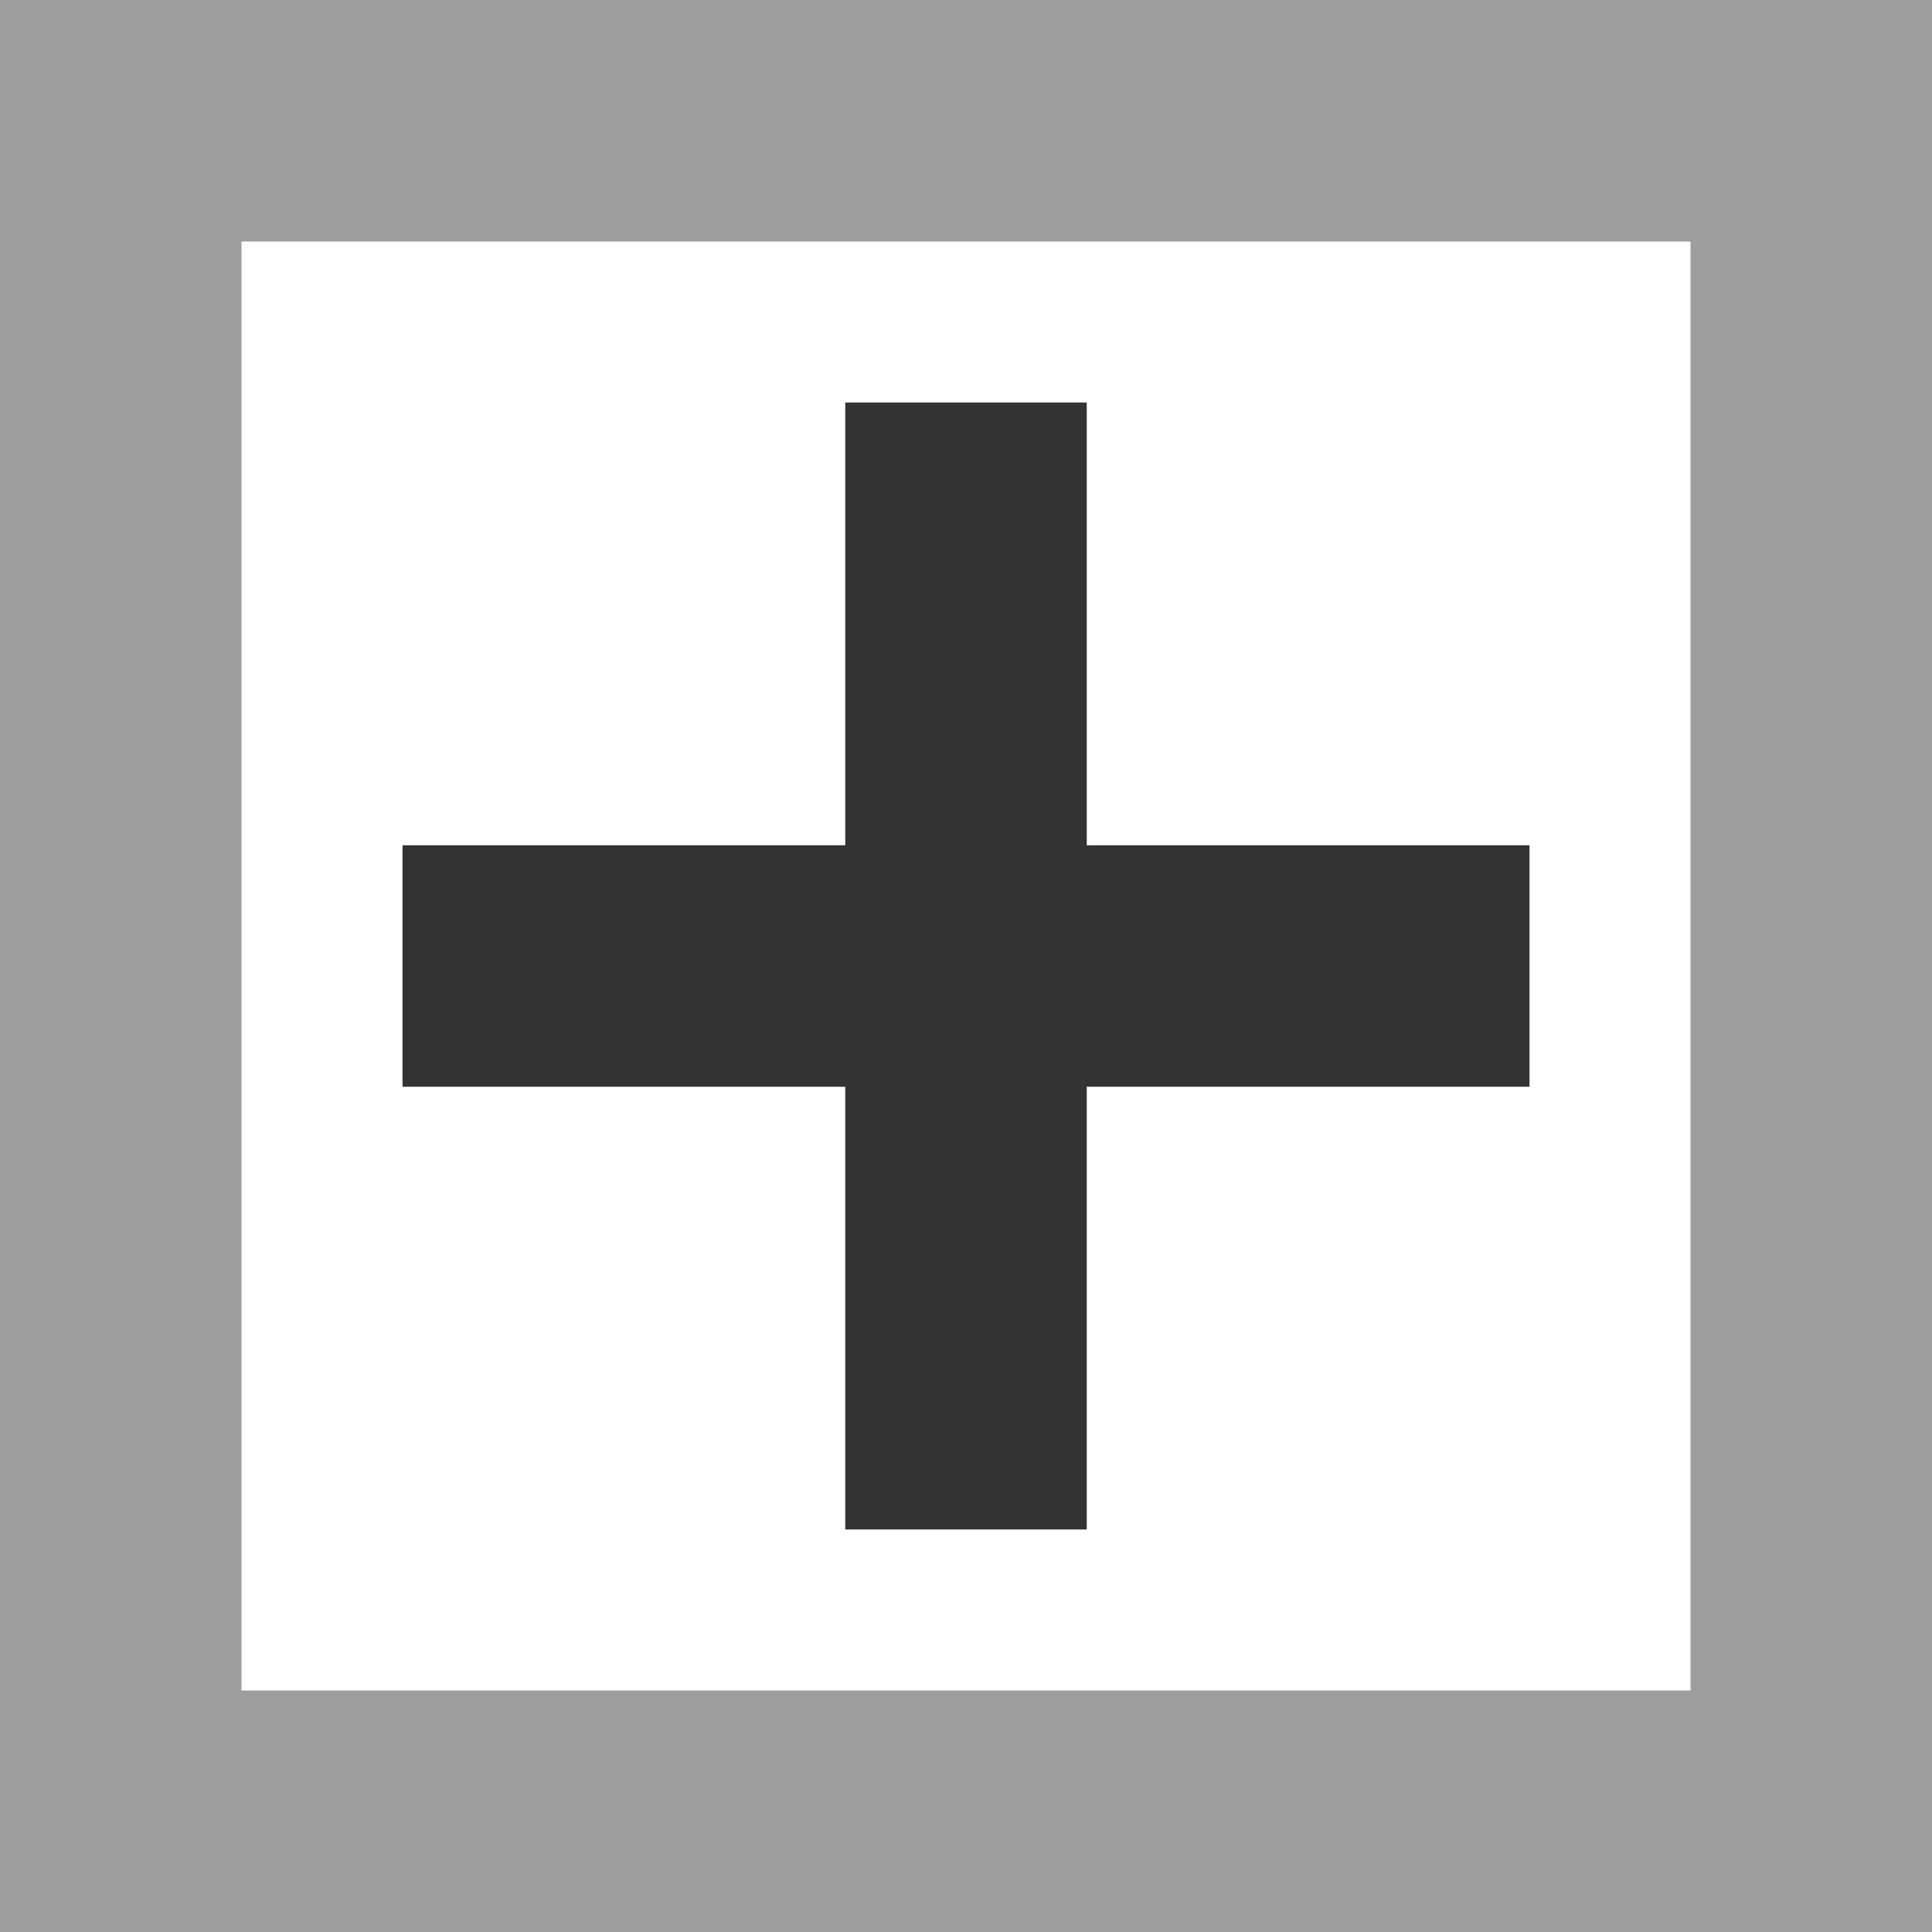
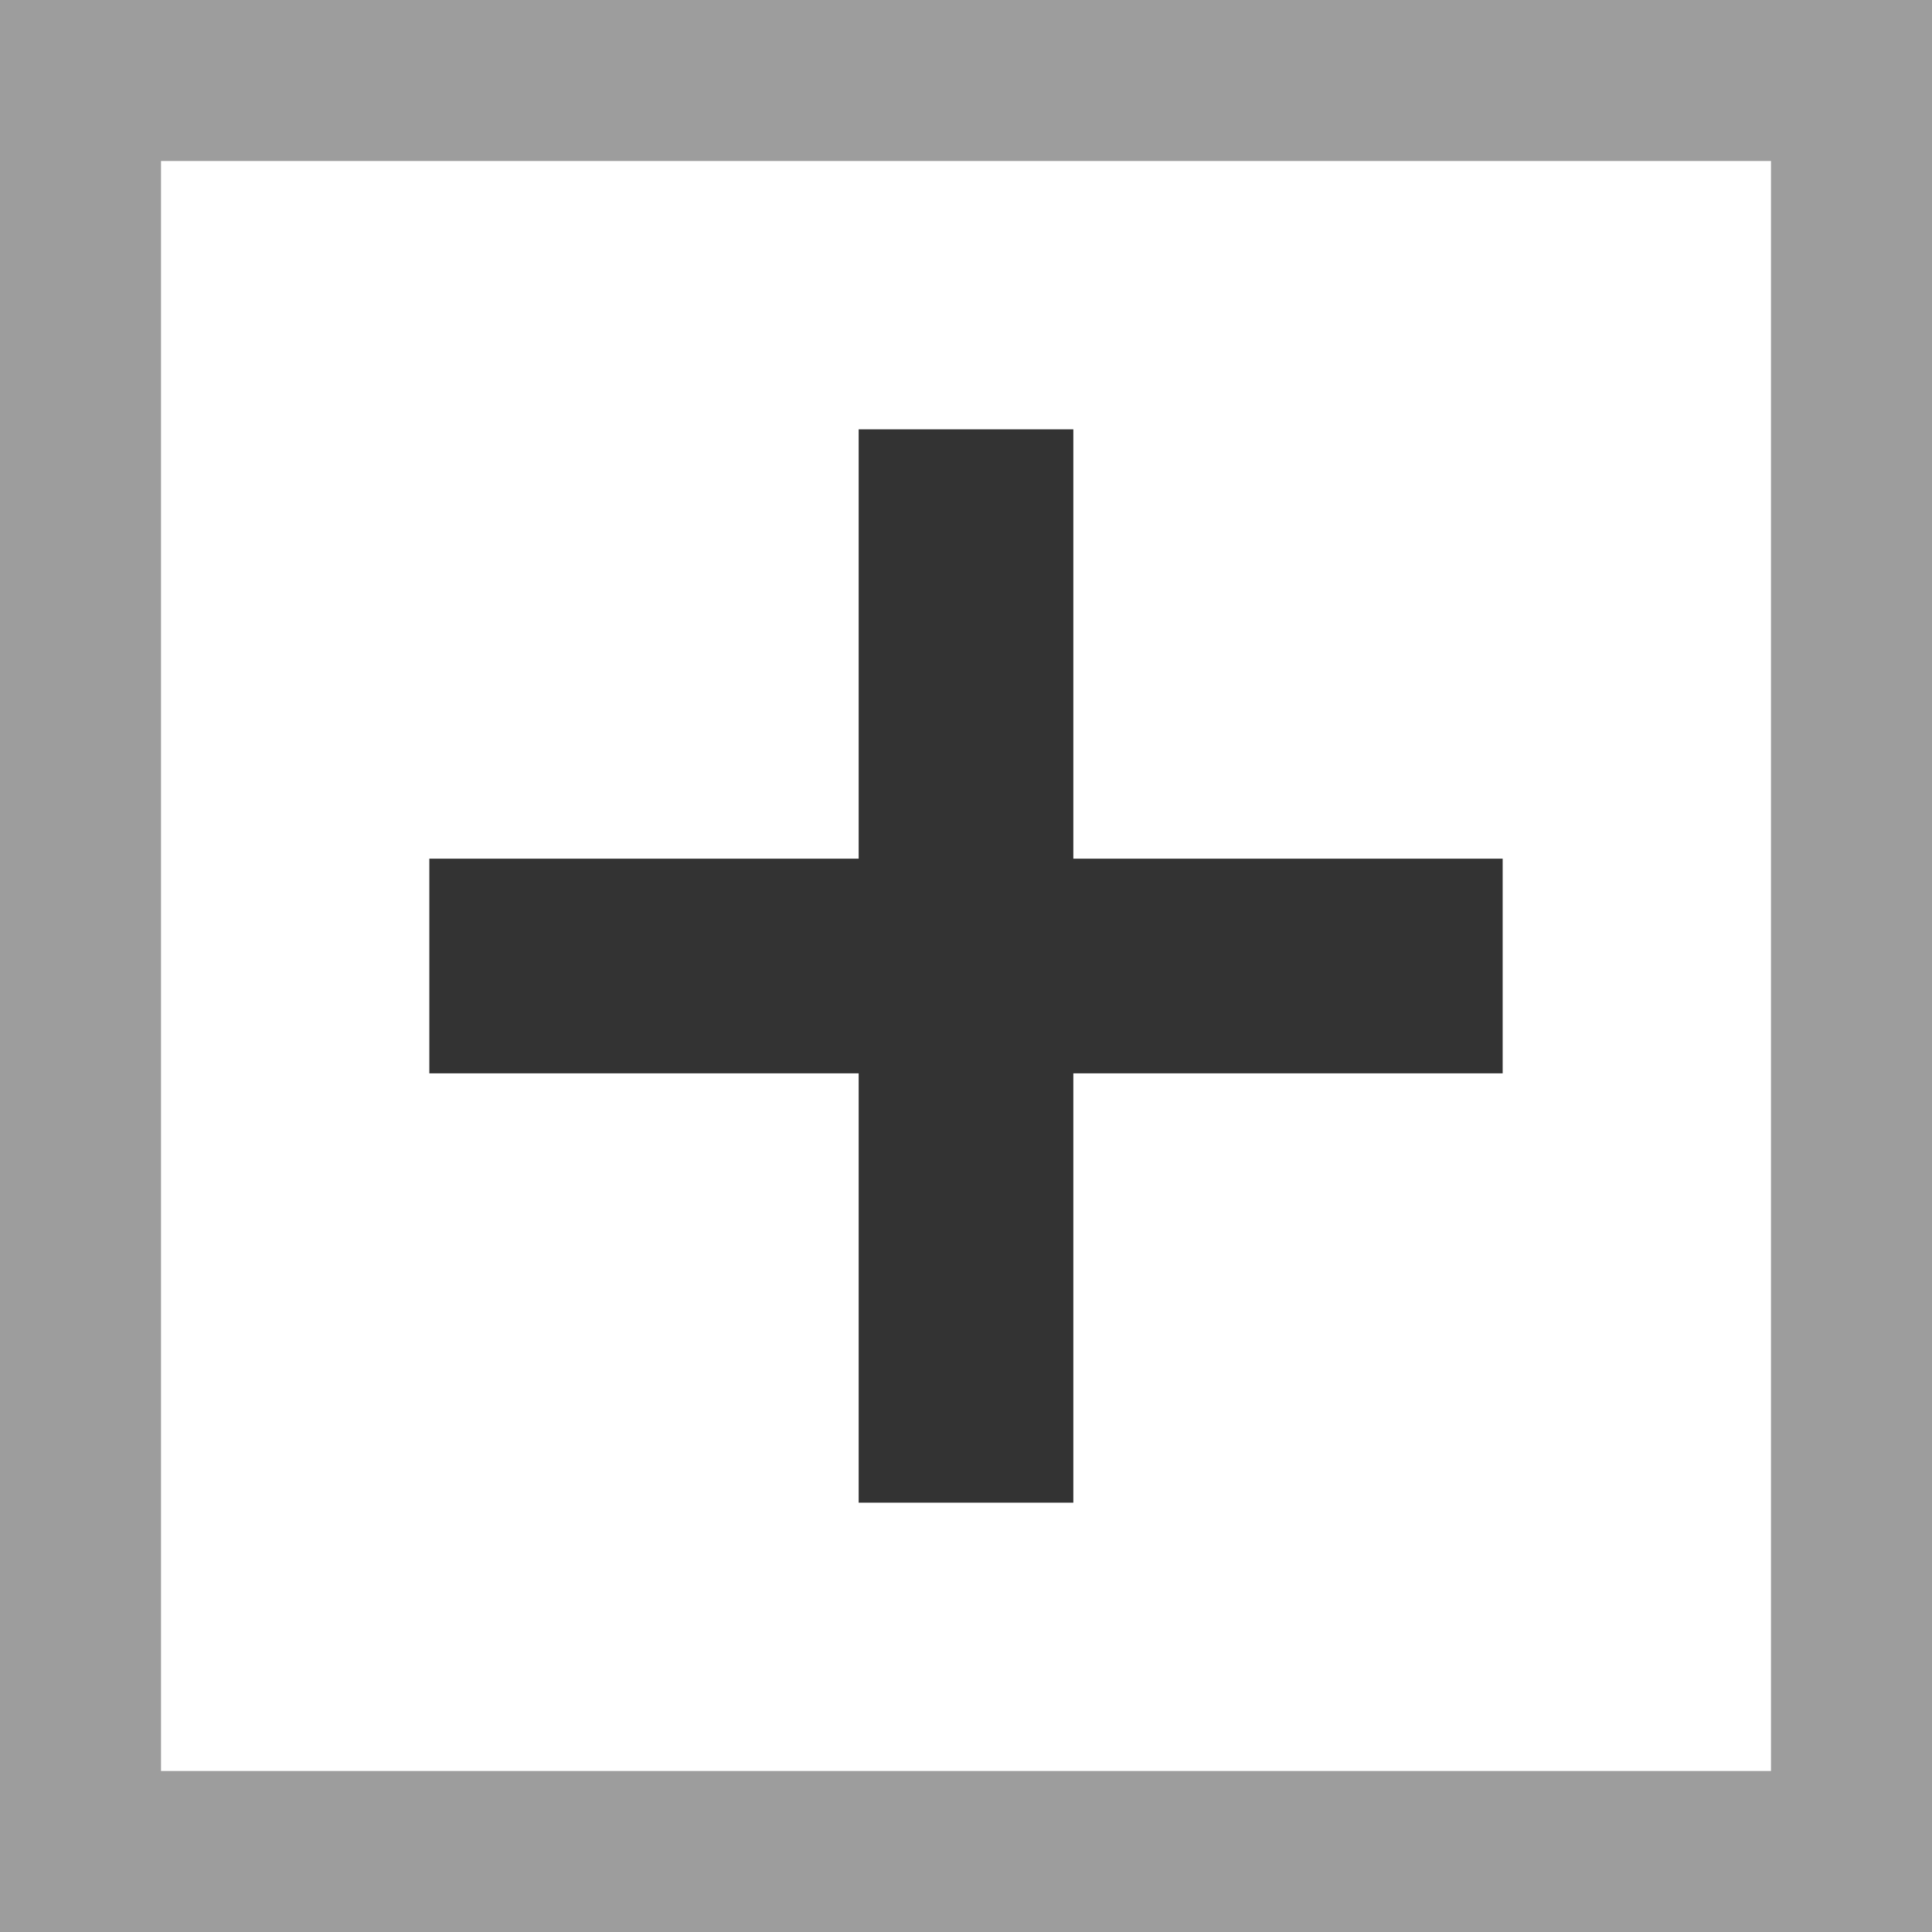
- <svg xmlns="http://www.w3.org/2000/svg" width="16" height="16" viewBox="0 0 24 24" fill="none">
-   <rect x="1.5" y="1.5" width="21" height="21" stroke="#9D9D9D" stroke-width="3" />
-   <path d="M10.5 10.5V5H13.5V10.5H19V13.5H13.5V19H10.5V13.5H5V10.5H10.5Z" fill="#333333" />
+ <svg xmlns="http://www.w3.org/2000/svg" width="9" height="9" fill="none">
+   <rect x="0" y="0" width="9" height="9" stroke="#9D9D9D" stroke-width="1.5" />
+   <path d="M2 4 H4 V2 H5 V4 H7 V5 H5 V7 H4 V5 H2 Z" fill="#333333" />
</svg>
